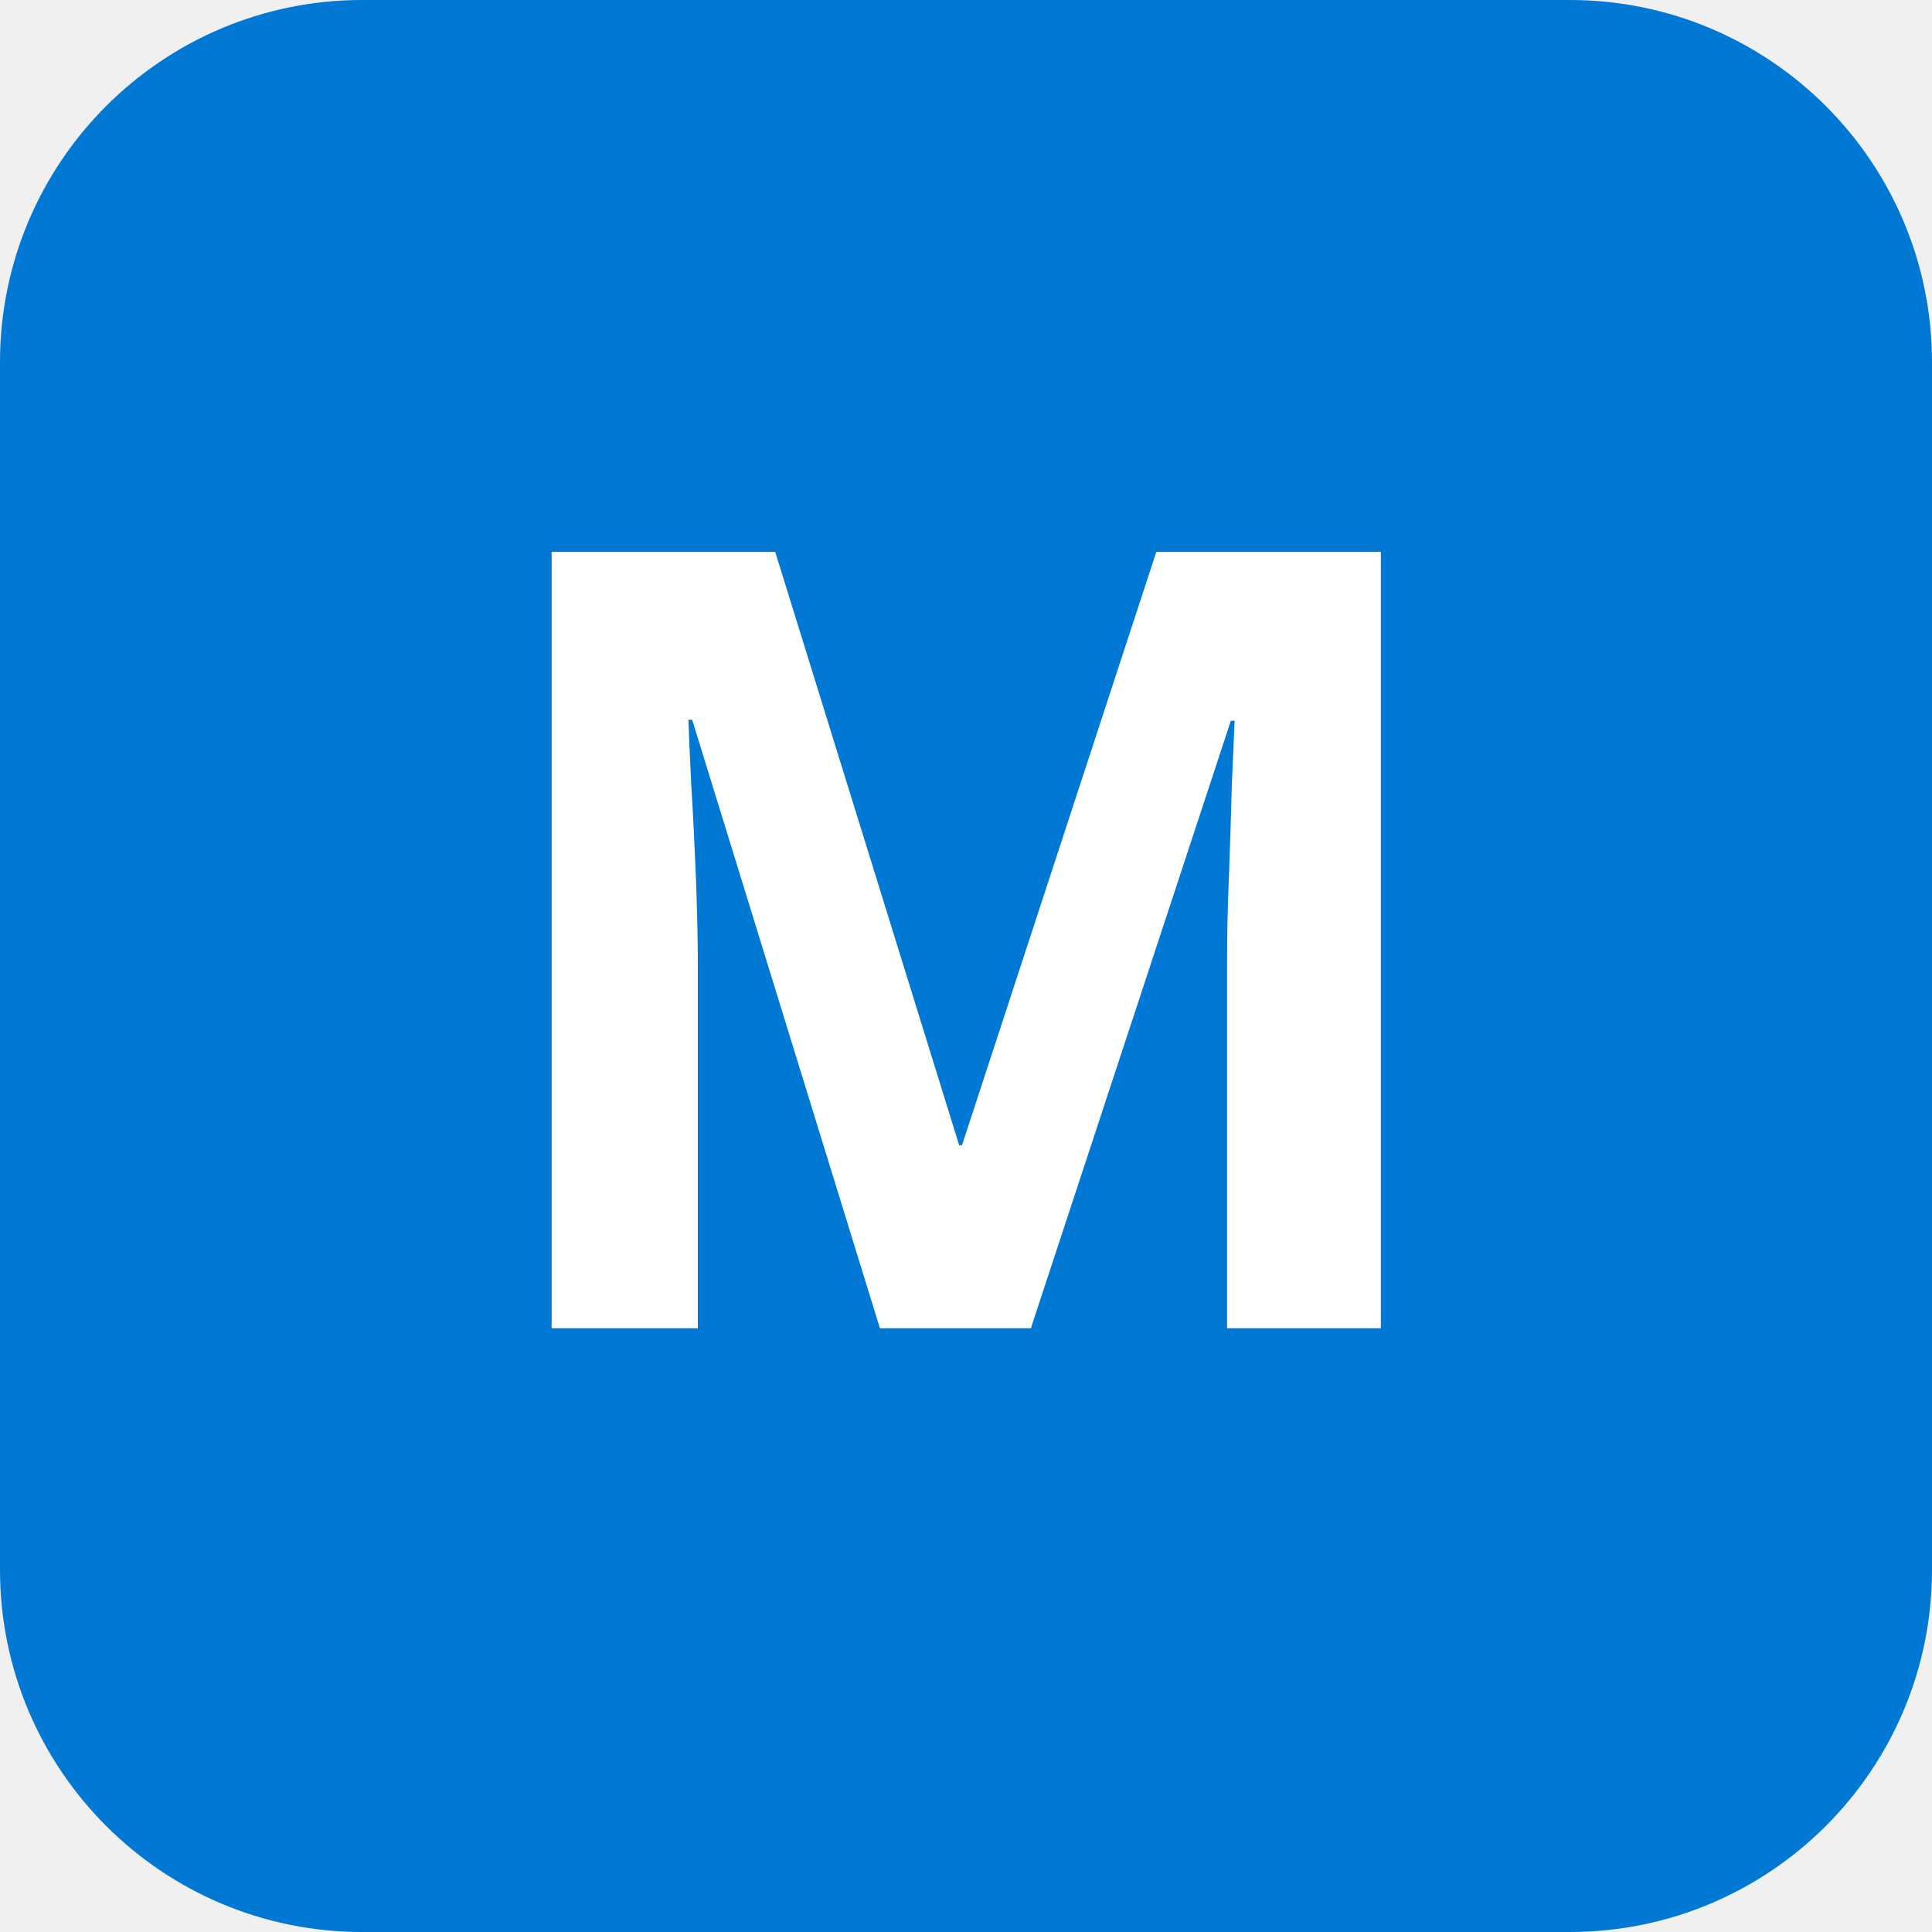
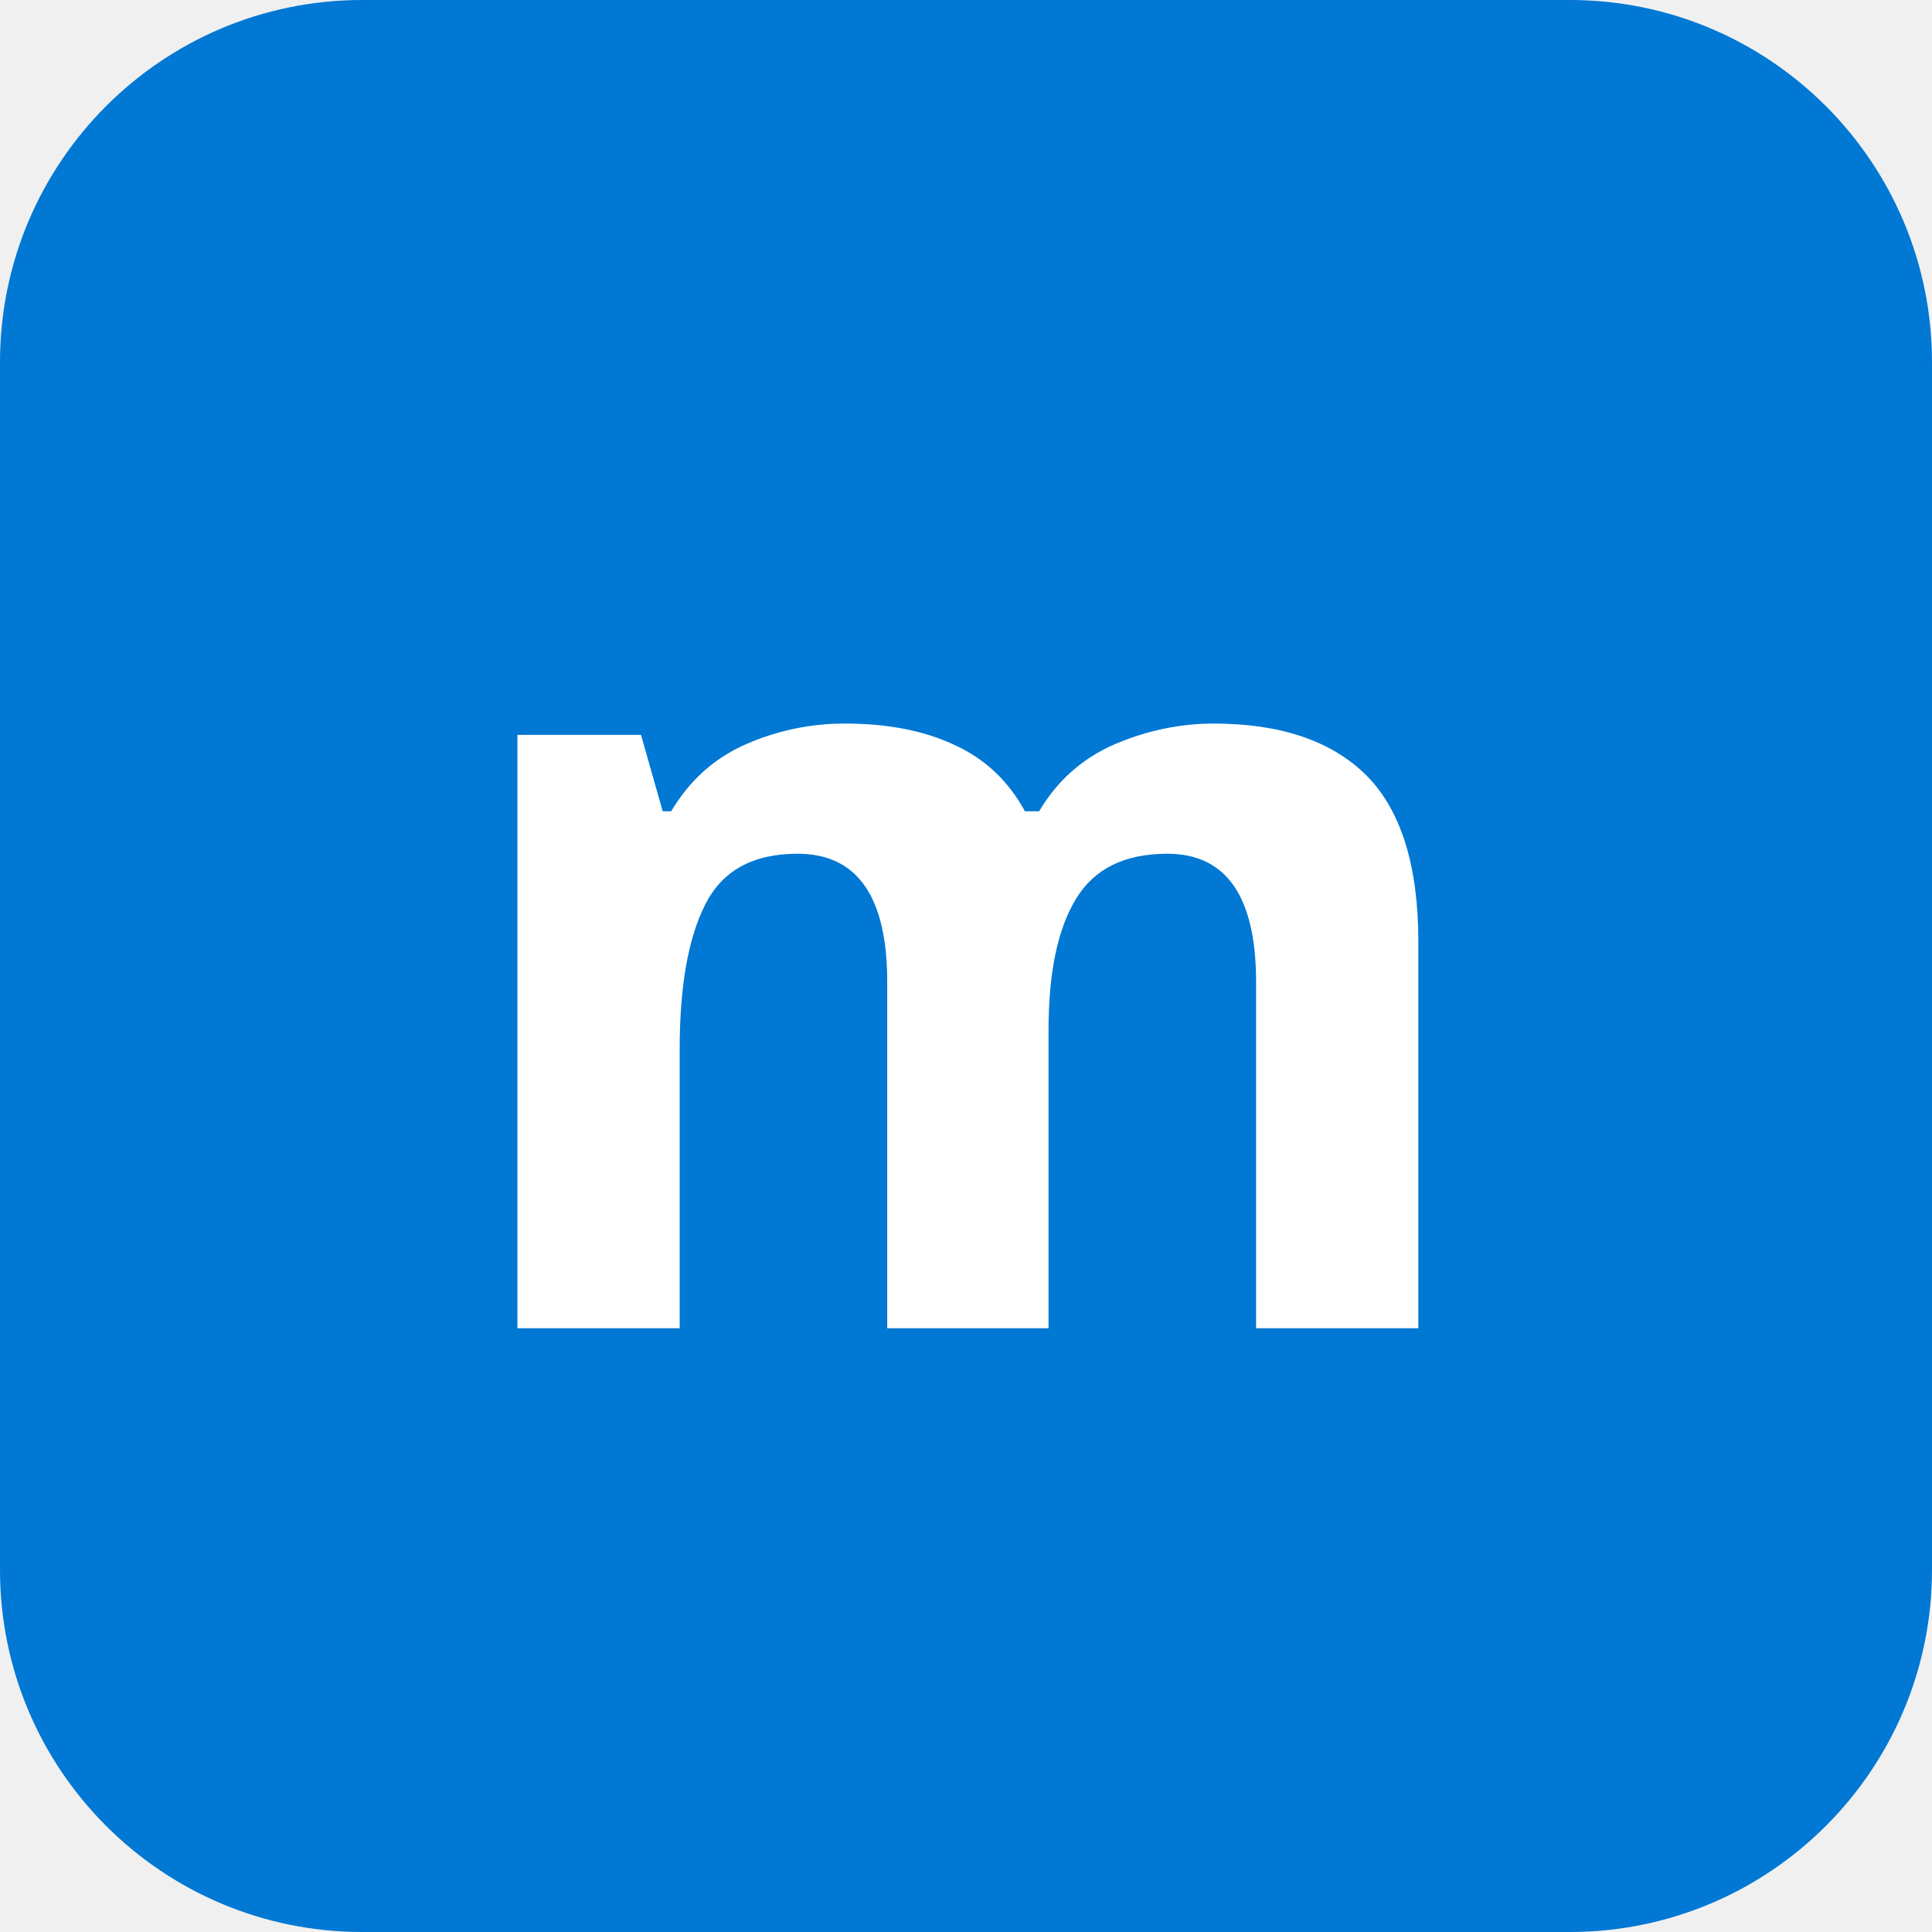
<svg xmlns="http://www.w3.org/2000/svg" viewBox="0 0 32 32" width="32" height="32">
  <rect width="32" height="32" rx="6" fill="#0078D4" />
-   <text x="16" y="22" text-anchor="middle" fill="white" font-family="Segoe UI, sans-serif" font-size="18" font-weight="600">M</text>
+   <text x="16" y="22" text-anchor="middle" fill="white" font-family="Segoe UI, sans-serif" font-size="18" font-weight="600">m</text>
</svg>
